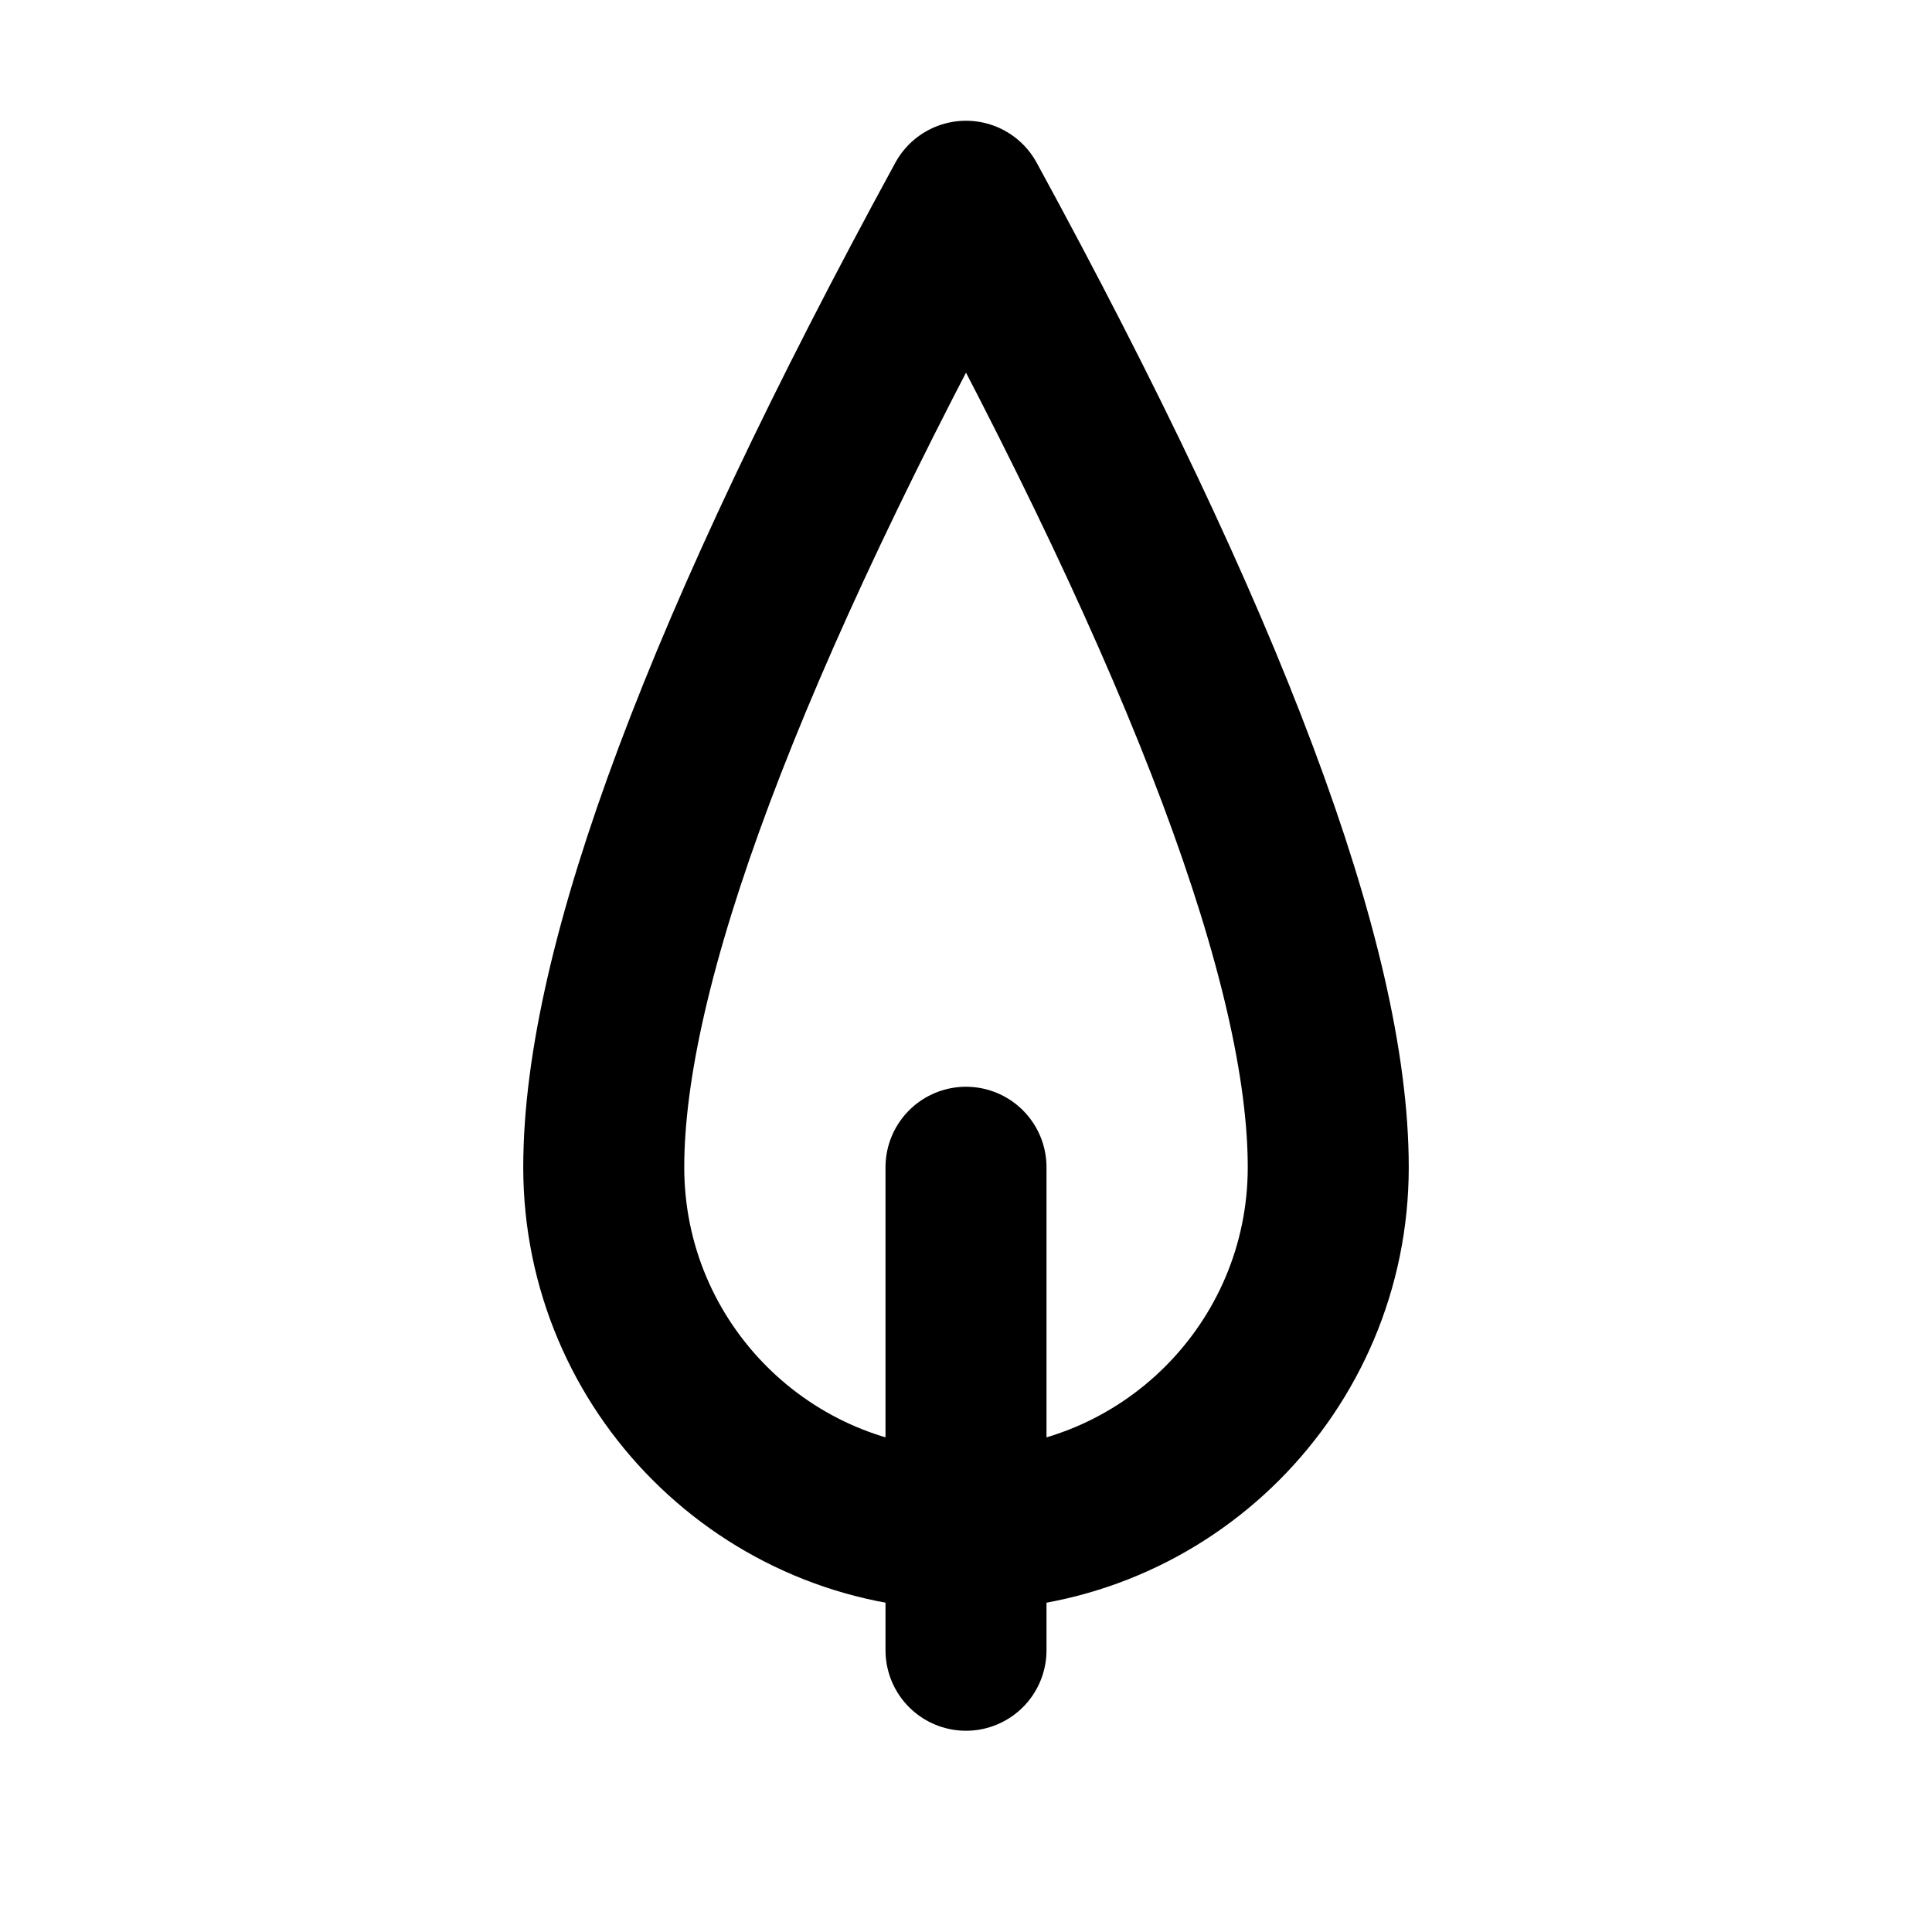
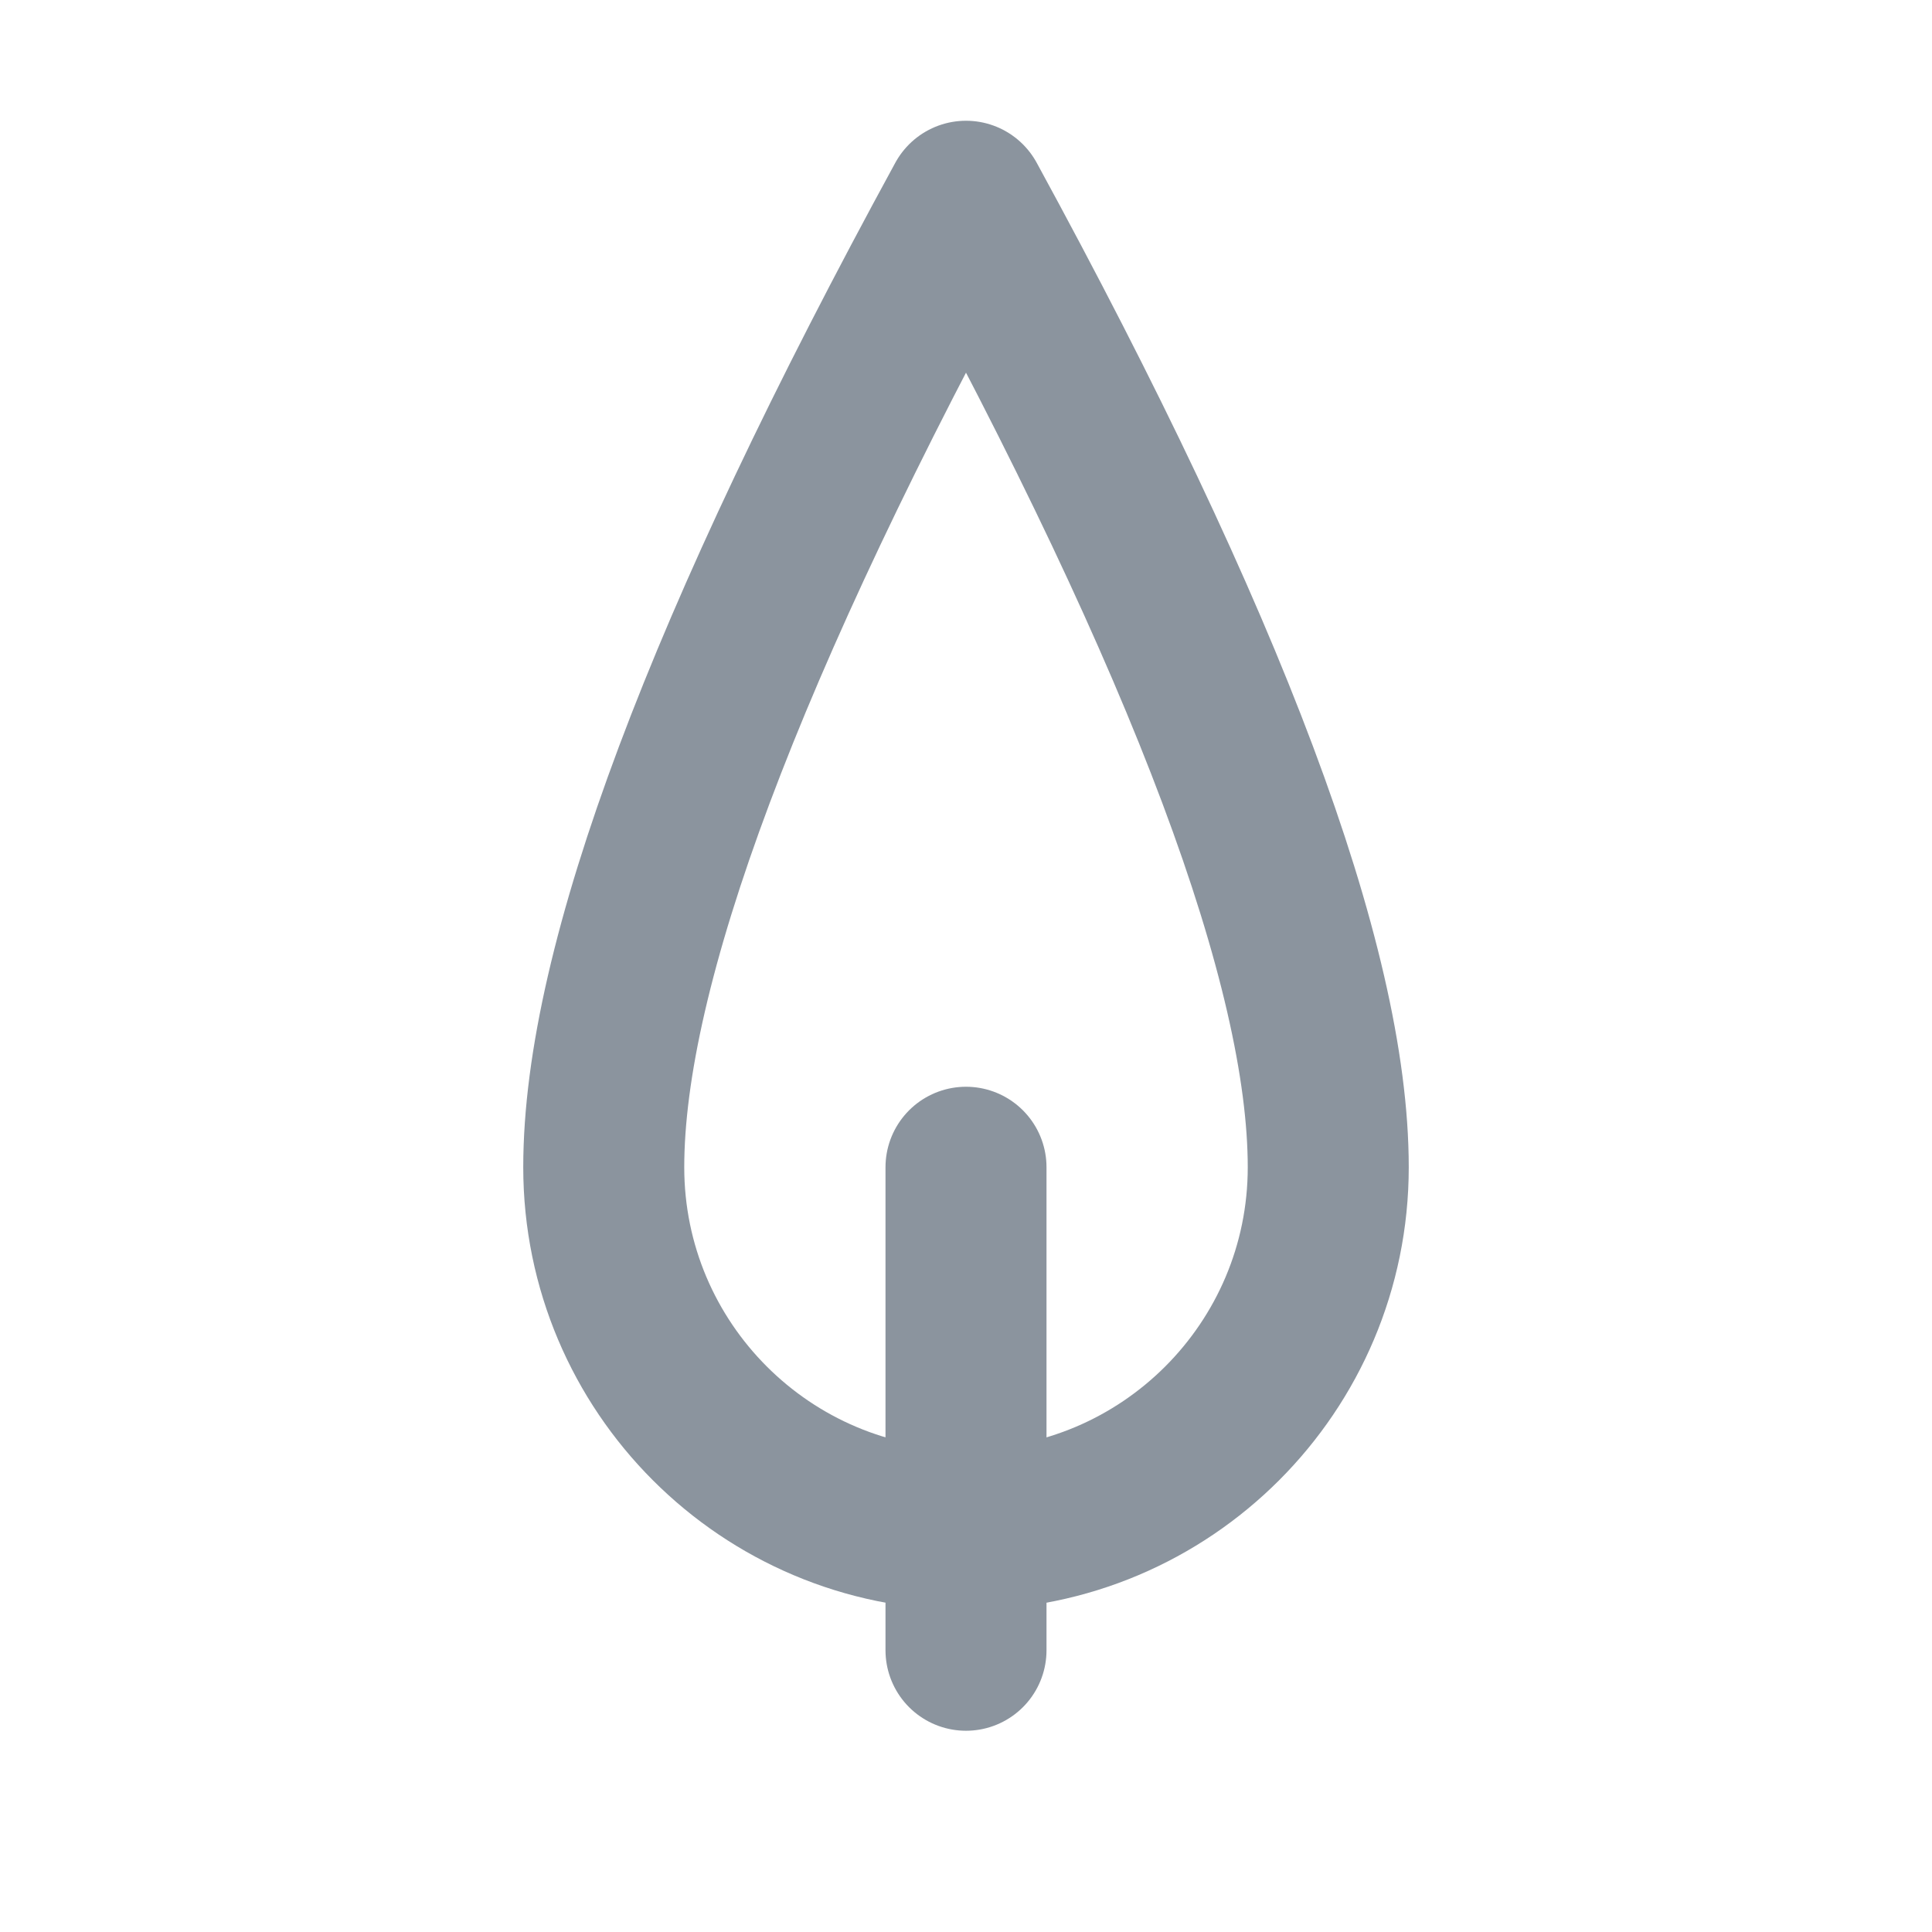
- <svg xmlns="http://www.w3.org/2000/svg" viewBox="0 0 24 24" width="20" height="20" fill="none" stroke="currentColor" stroke-width="2" stroke-linecap="round" stroke-linejoin="round" aria-hidden="true">
+ <svg xmlns="http://www.w3.org/2000/svg" viewBox="0 0 24 24" width="20" height="20" fill="none" stroke="#8b949e" stroke-width="2" stroke-linecap="round" stroke-linejoin="round" aria-hidden="true">
  <path d="M12 2.5c3 5.5 4.5 9.5 4.5 12a4.5 4.5 0 0 1-9 0c0-2.5 1.5-6.5 4.5-12z" />
  <path d="M12 14.5v6" />
</svg>
